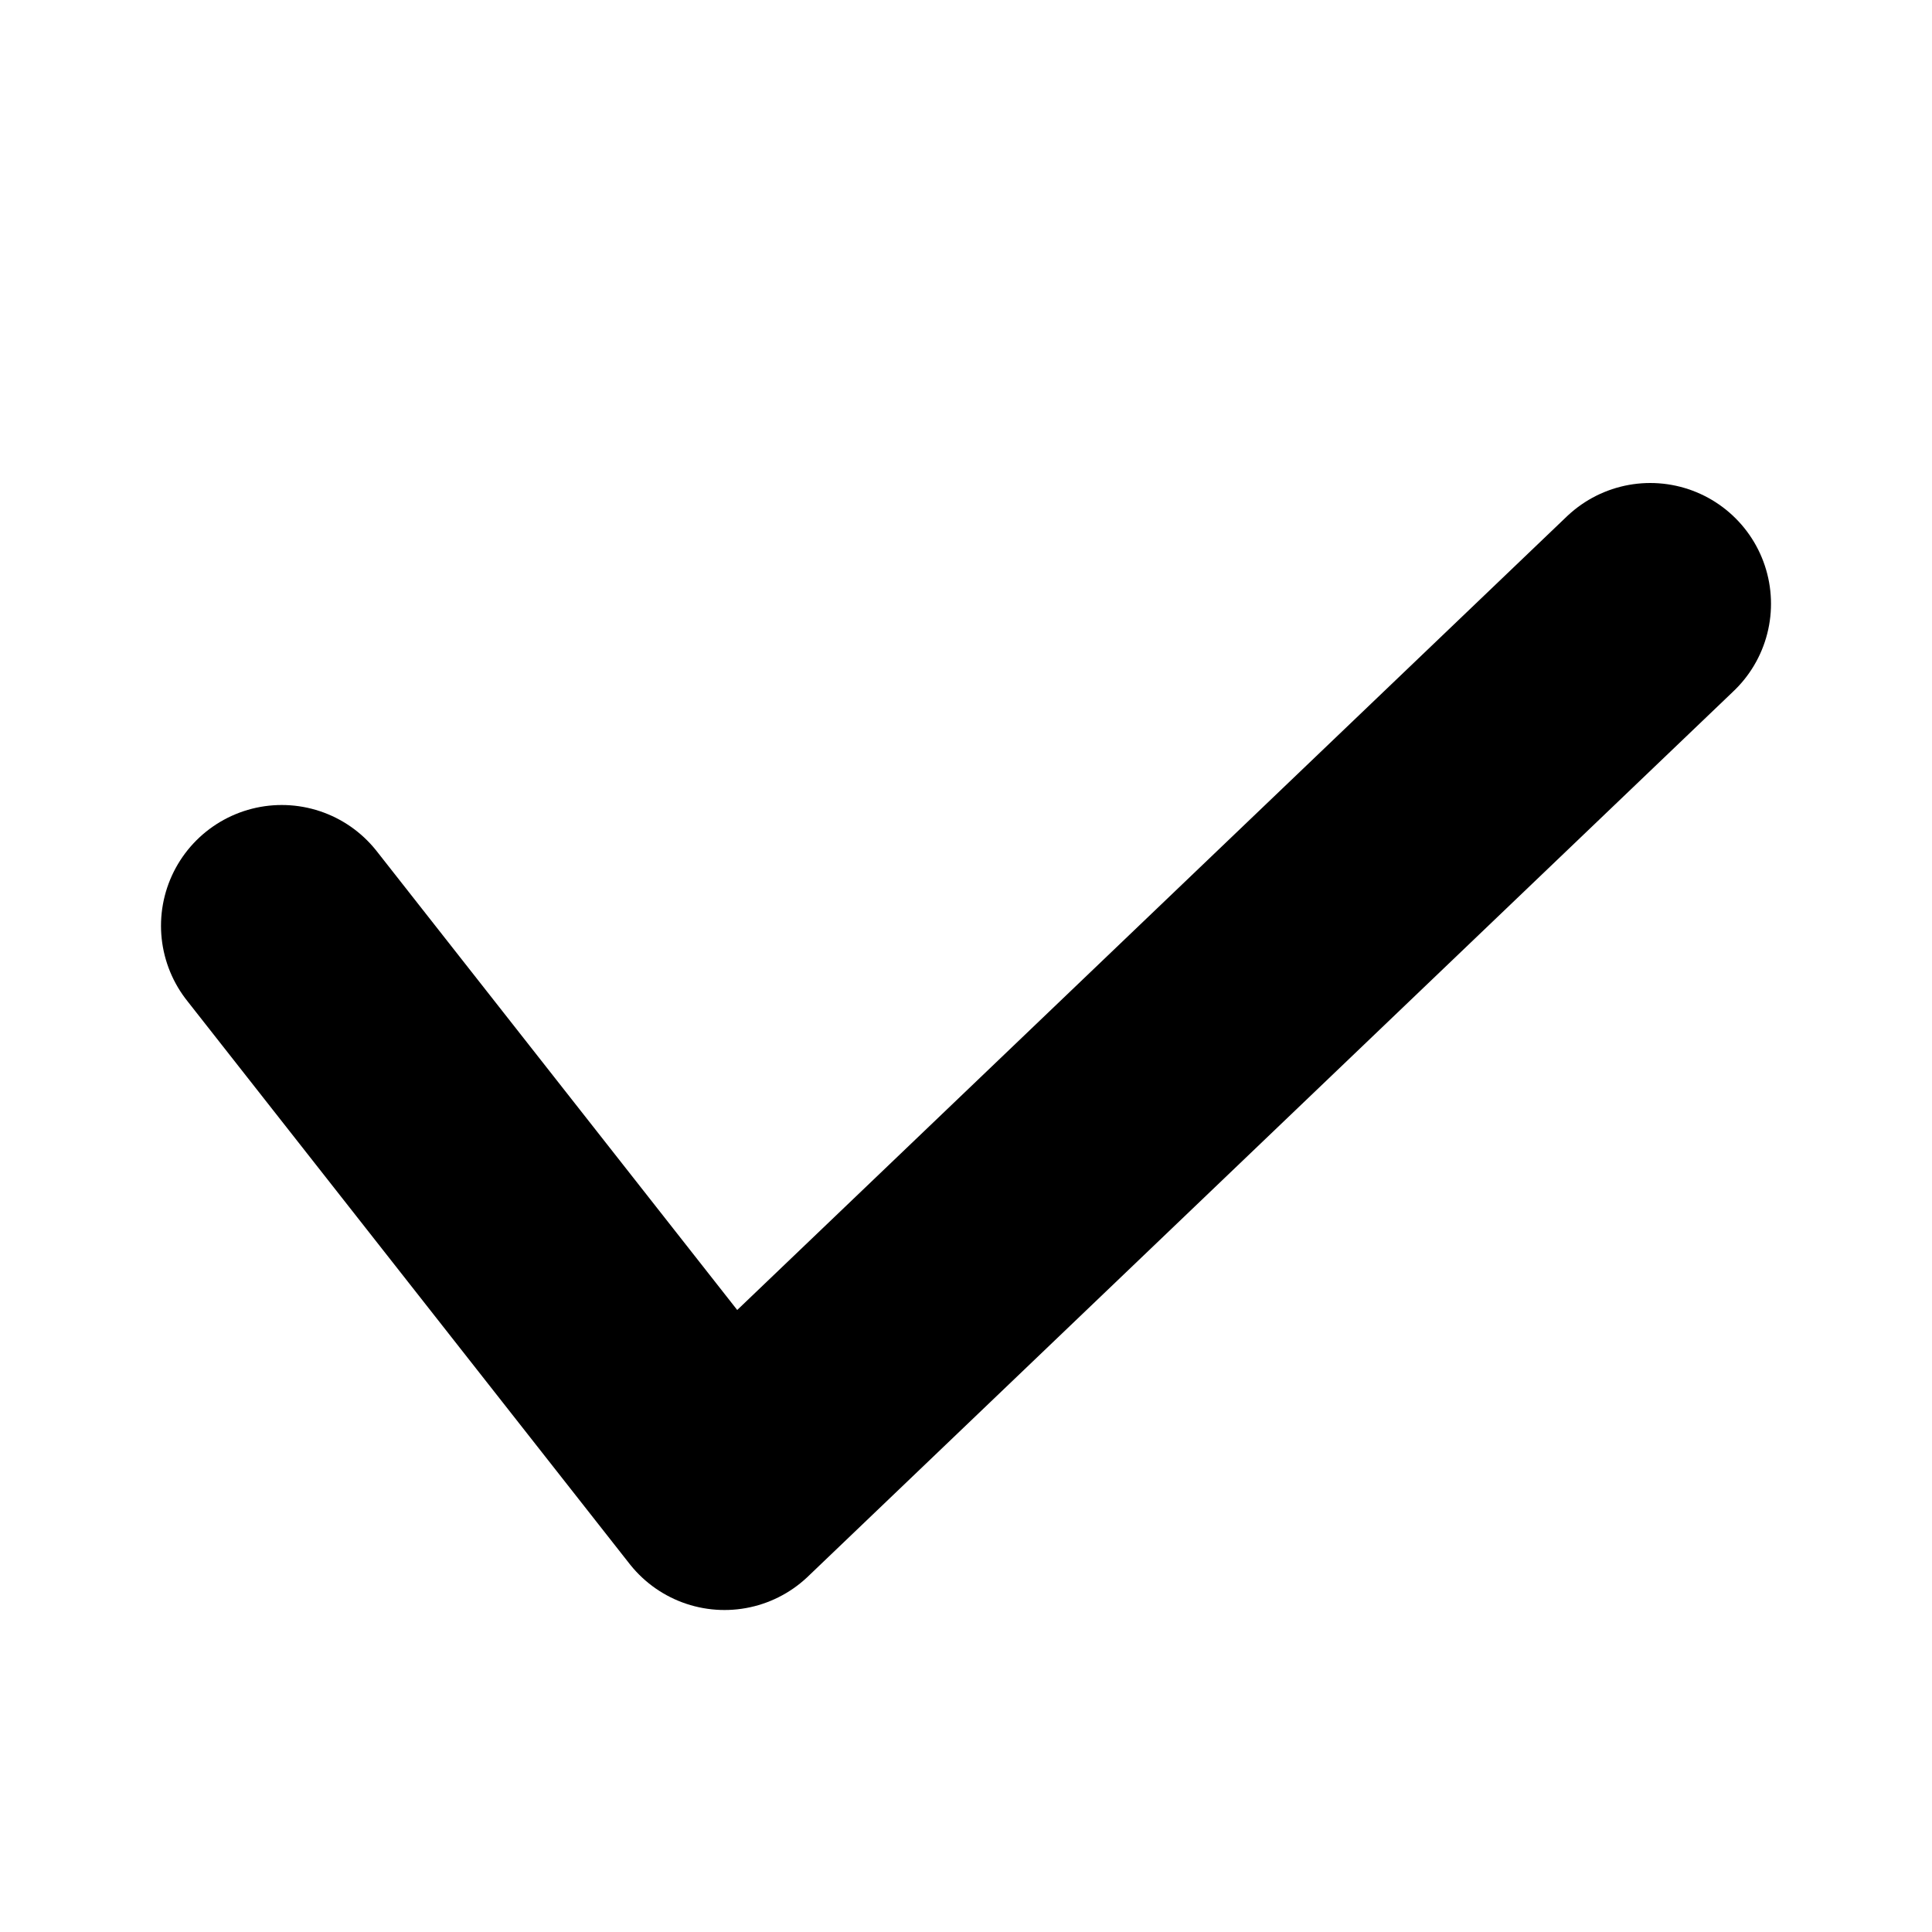
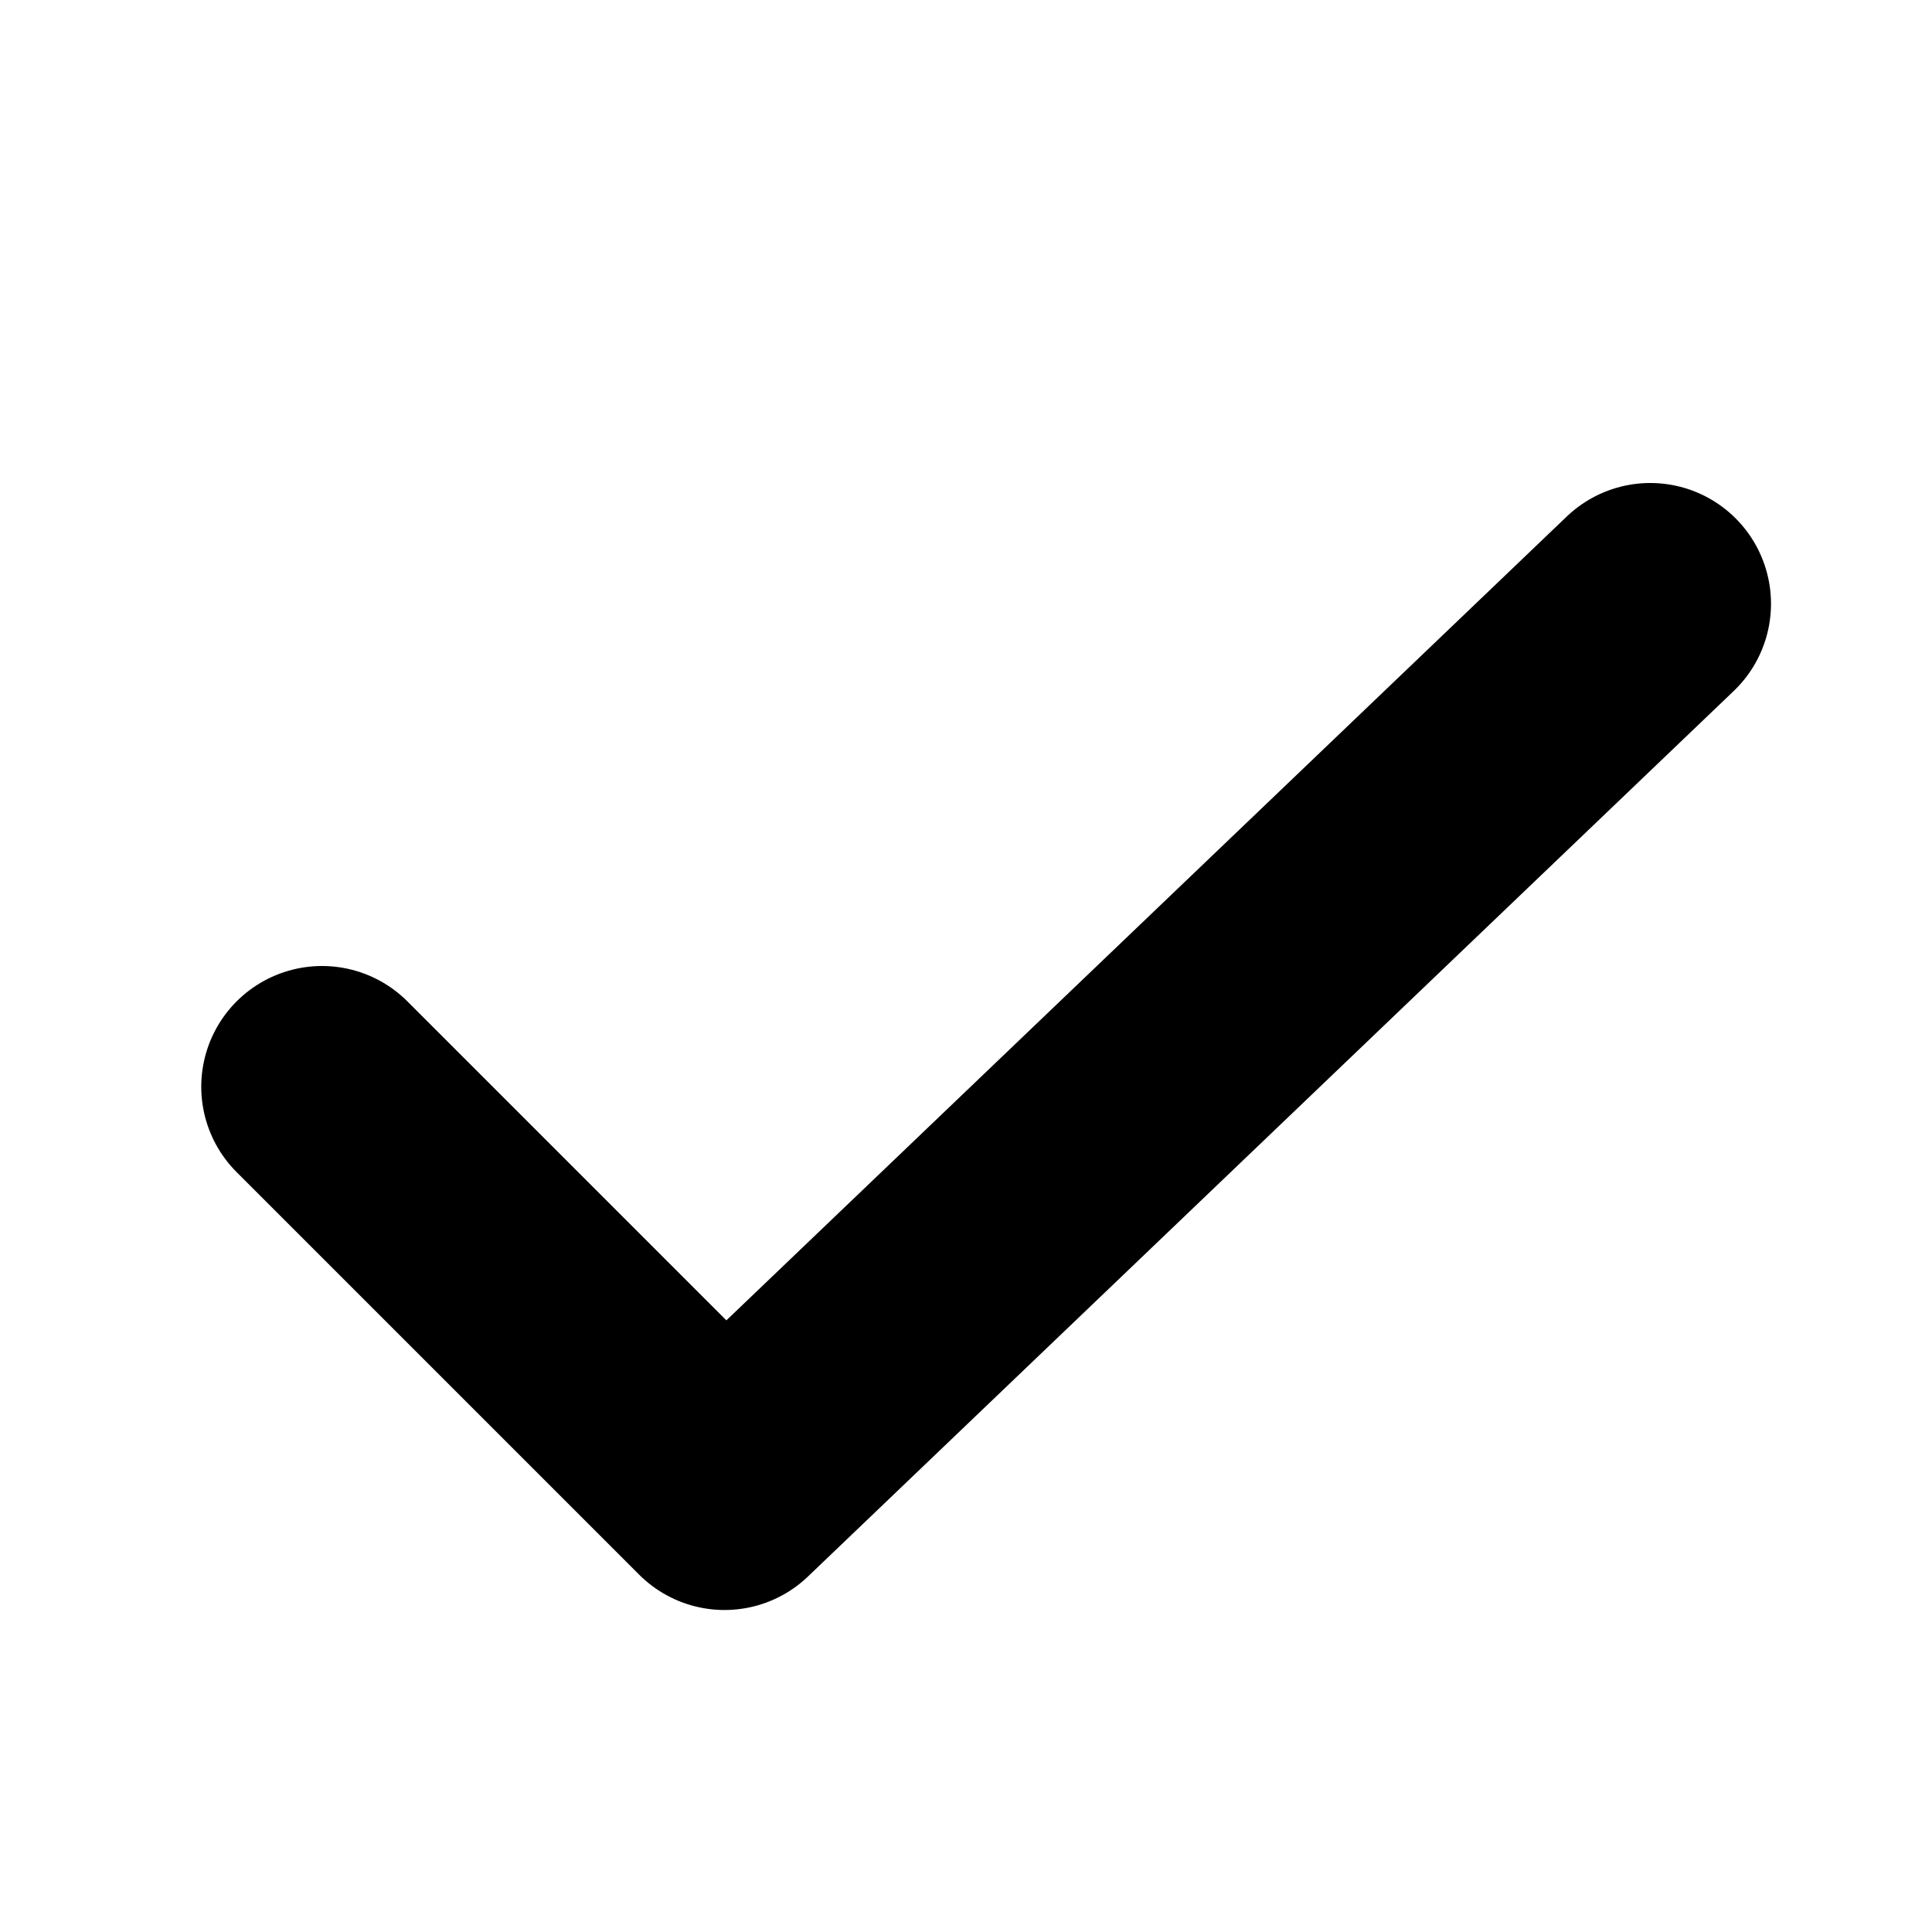
<svg xmlns="http://www.w3.org/2000/svg" width="12" height="12" viewBox="0 0 12 12" fill="none" data-fui-icon="true">
-   <path d="M1.75 5.75L4.5 9.25L10.25 3.75" stroke="currentColor" stroke-width="1.5" stroke-linecap="round" stroke-linejoin="round" />
+   <path d="M2 6.75L4.5 9.25L10.25 3.75" stroke="currentColor" stroke-width="1.5" stroke-linecap="round" stroke-linejoin="round" />
</svg>
